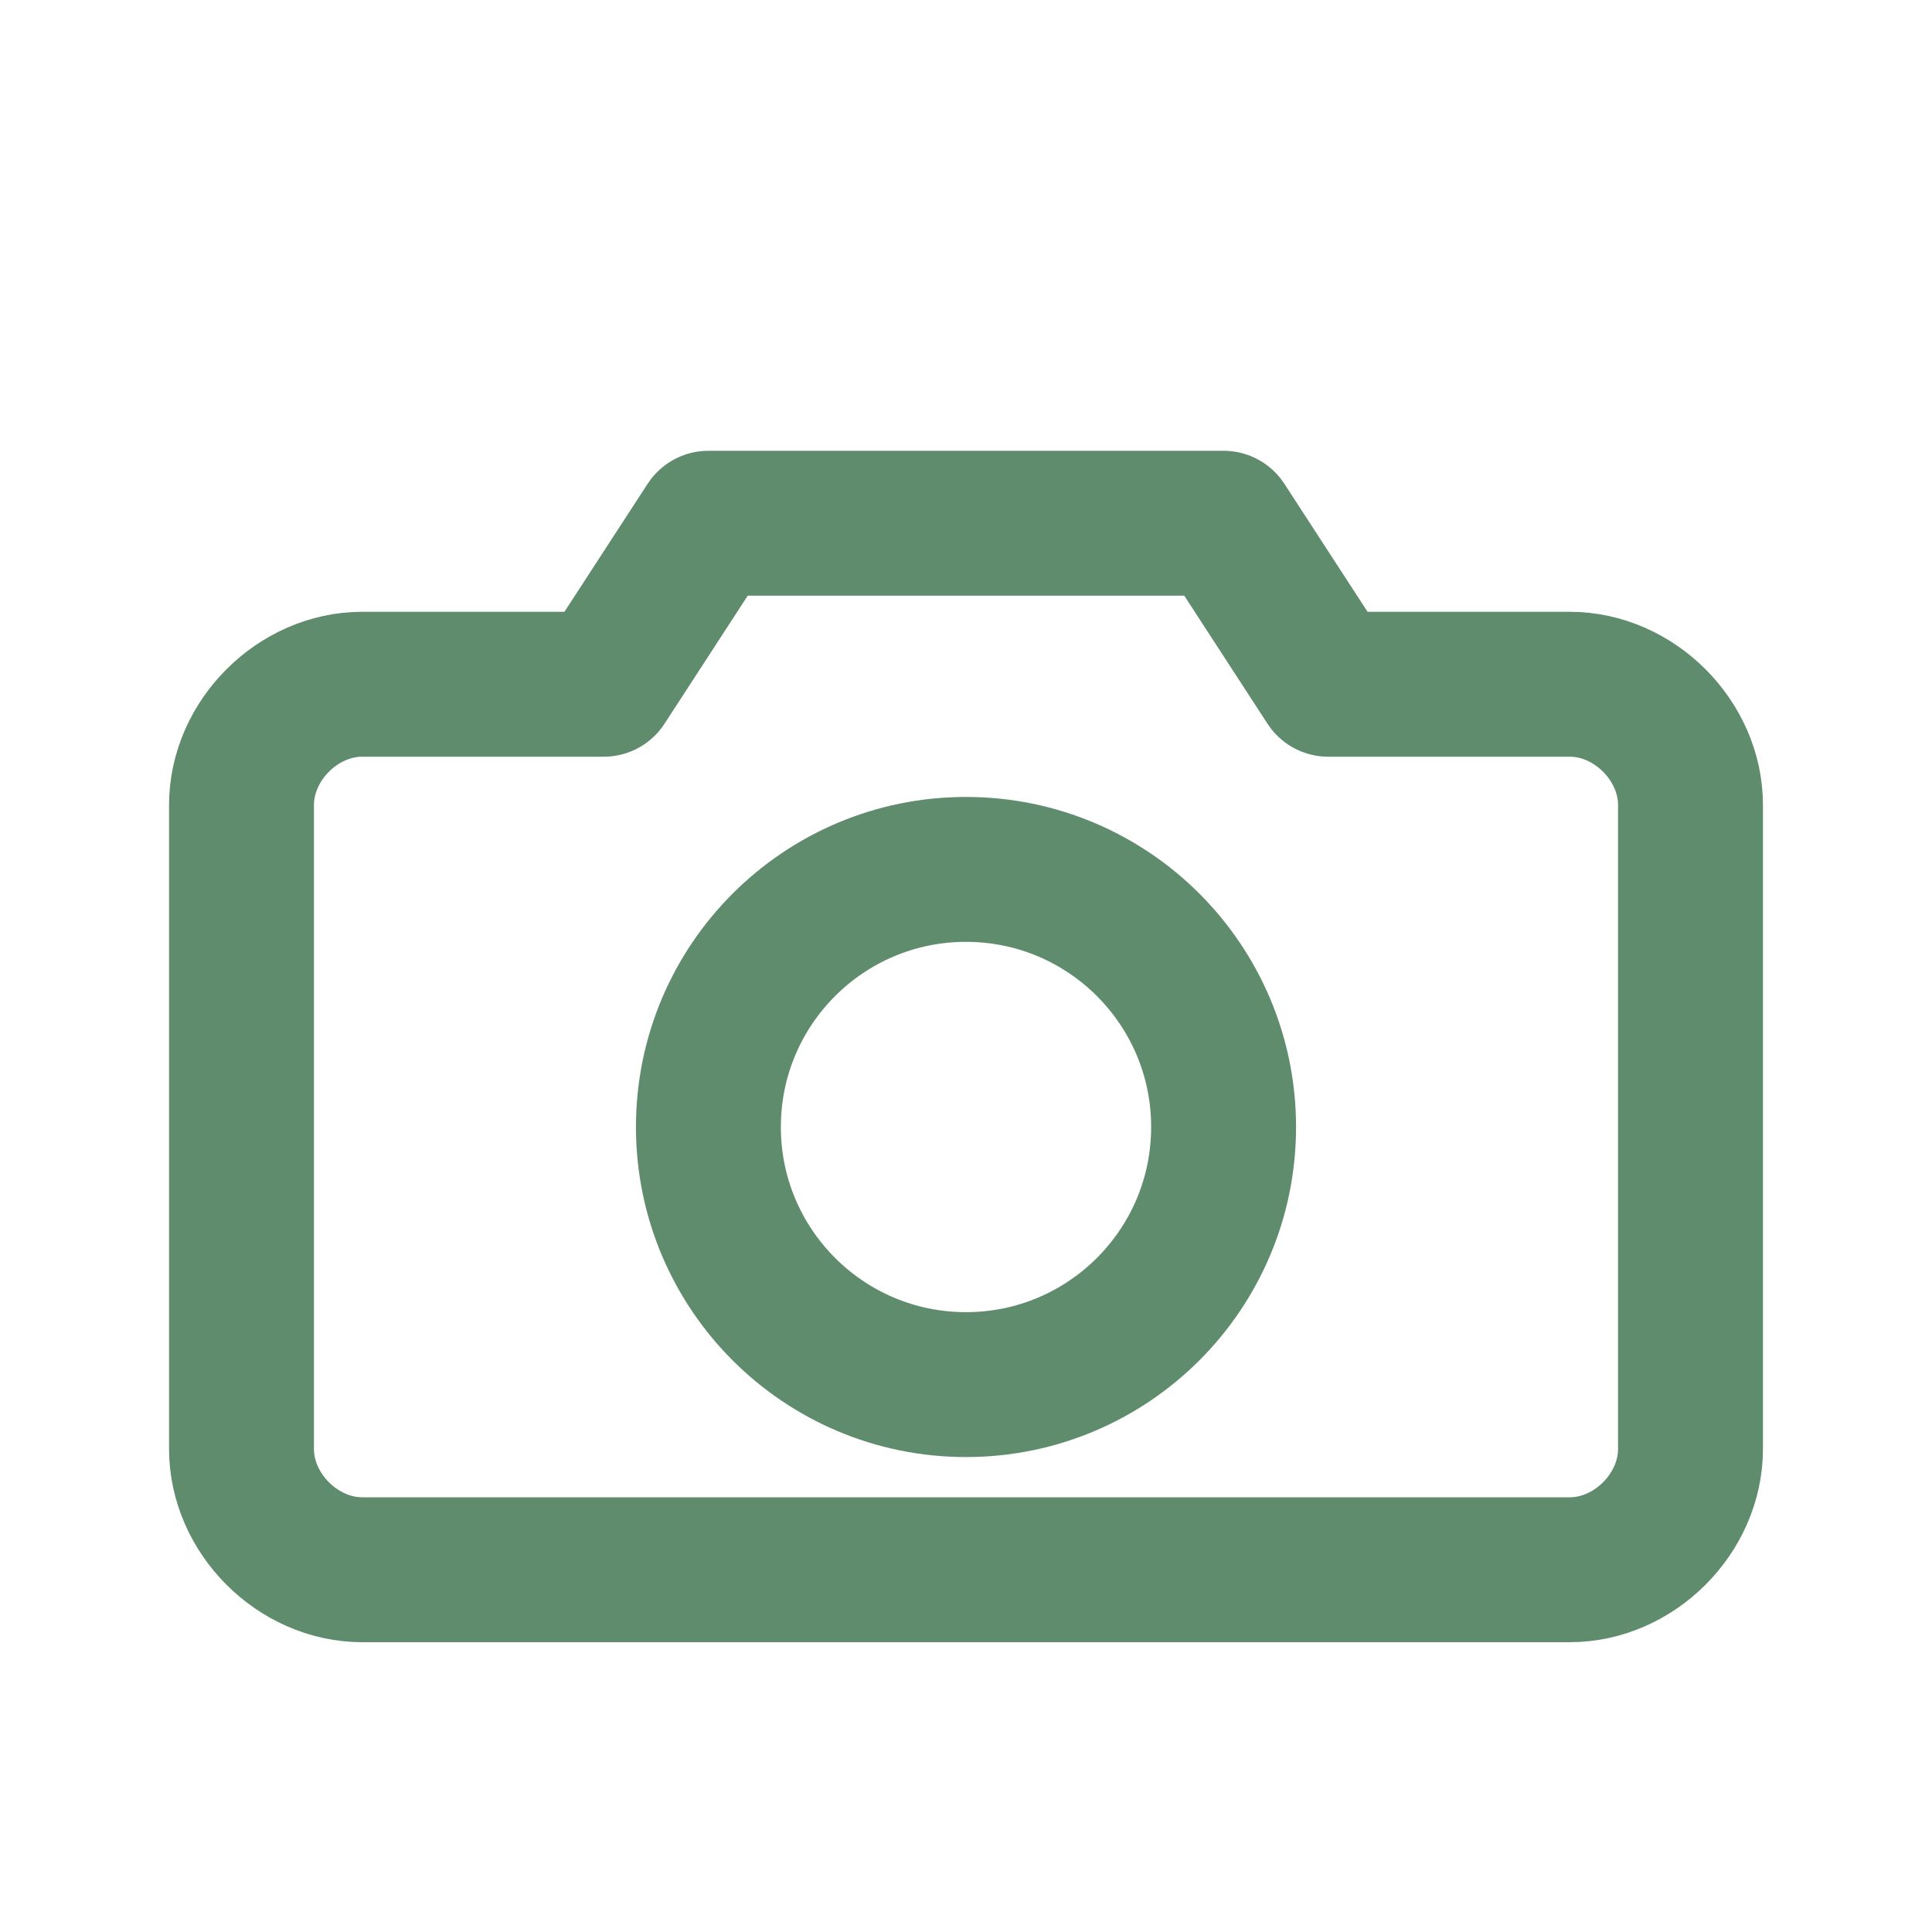
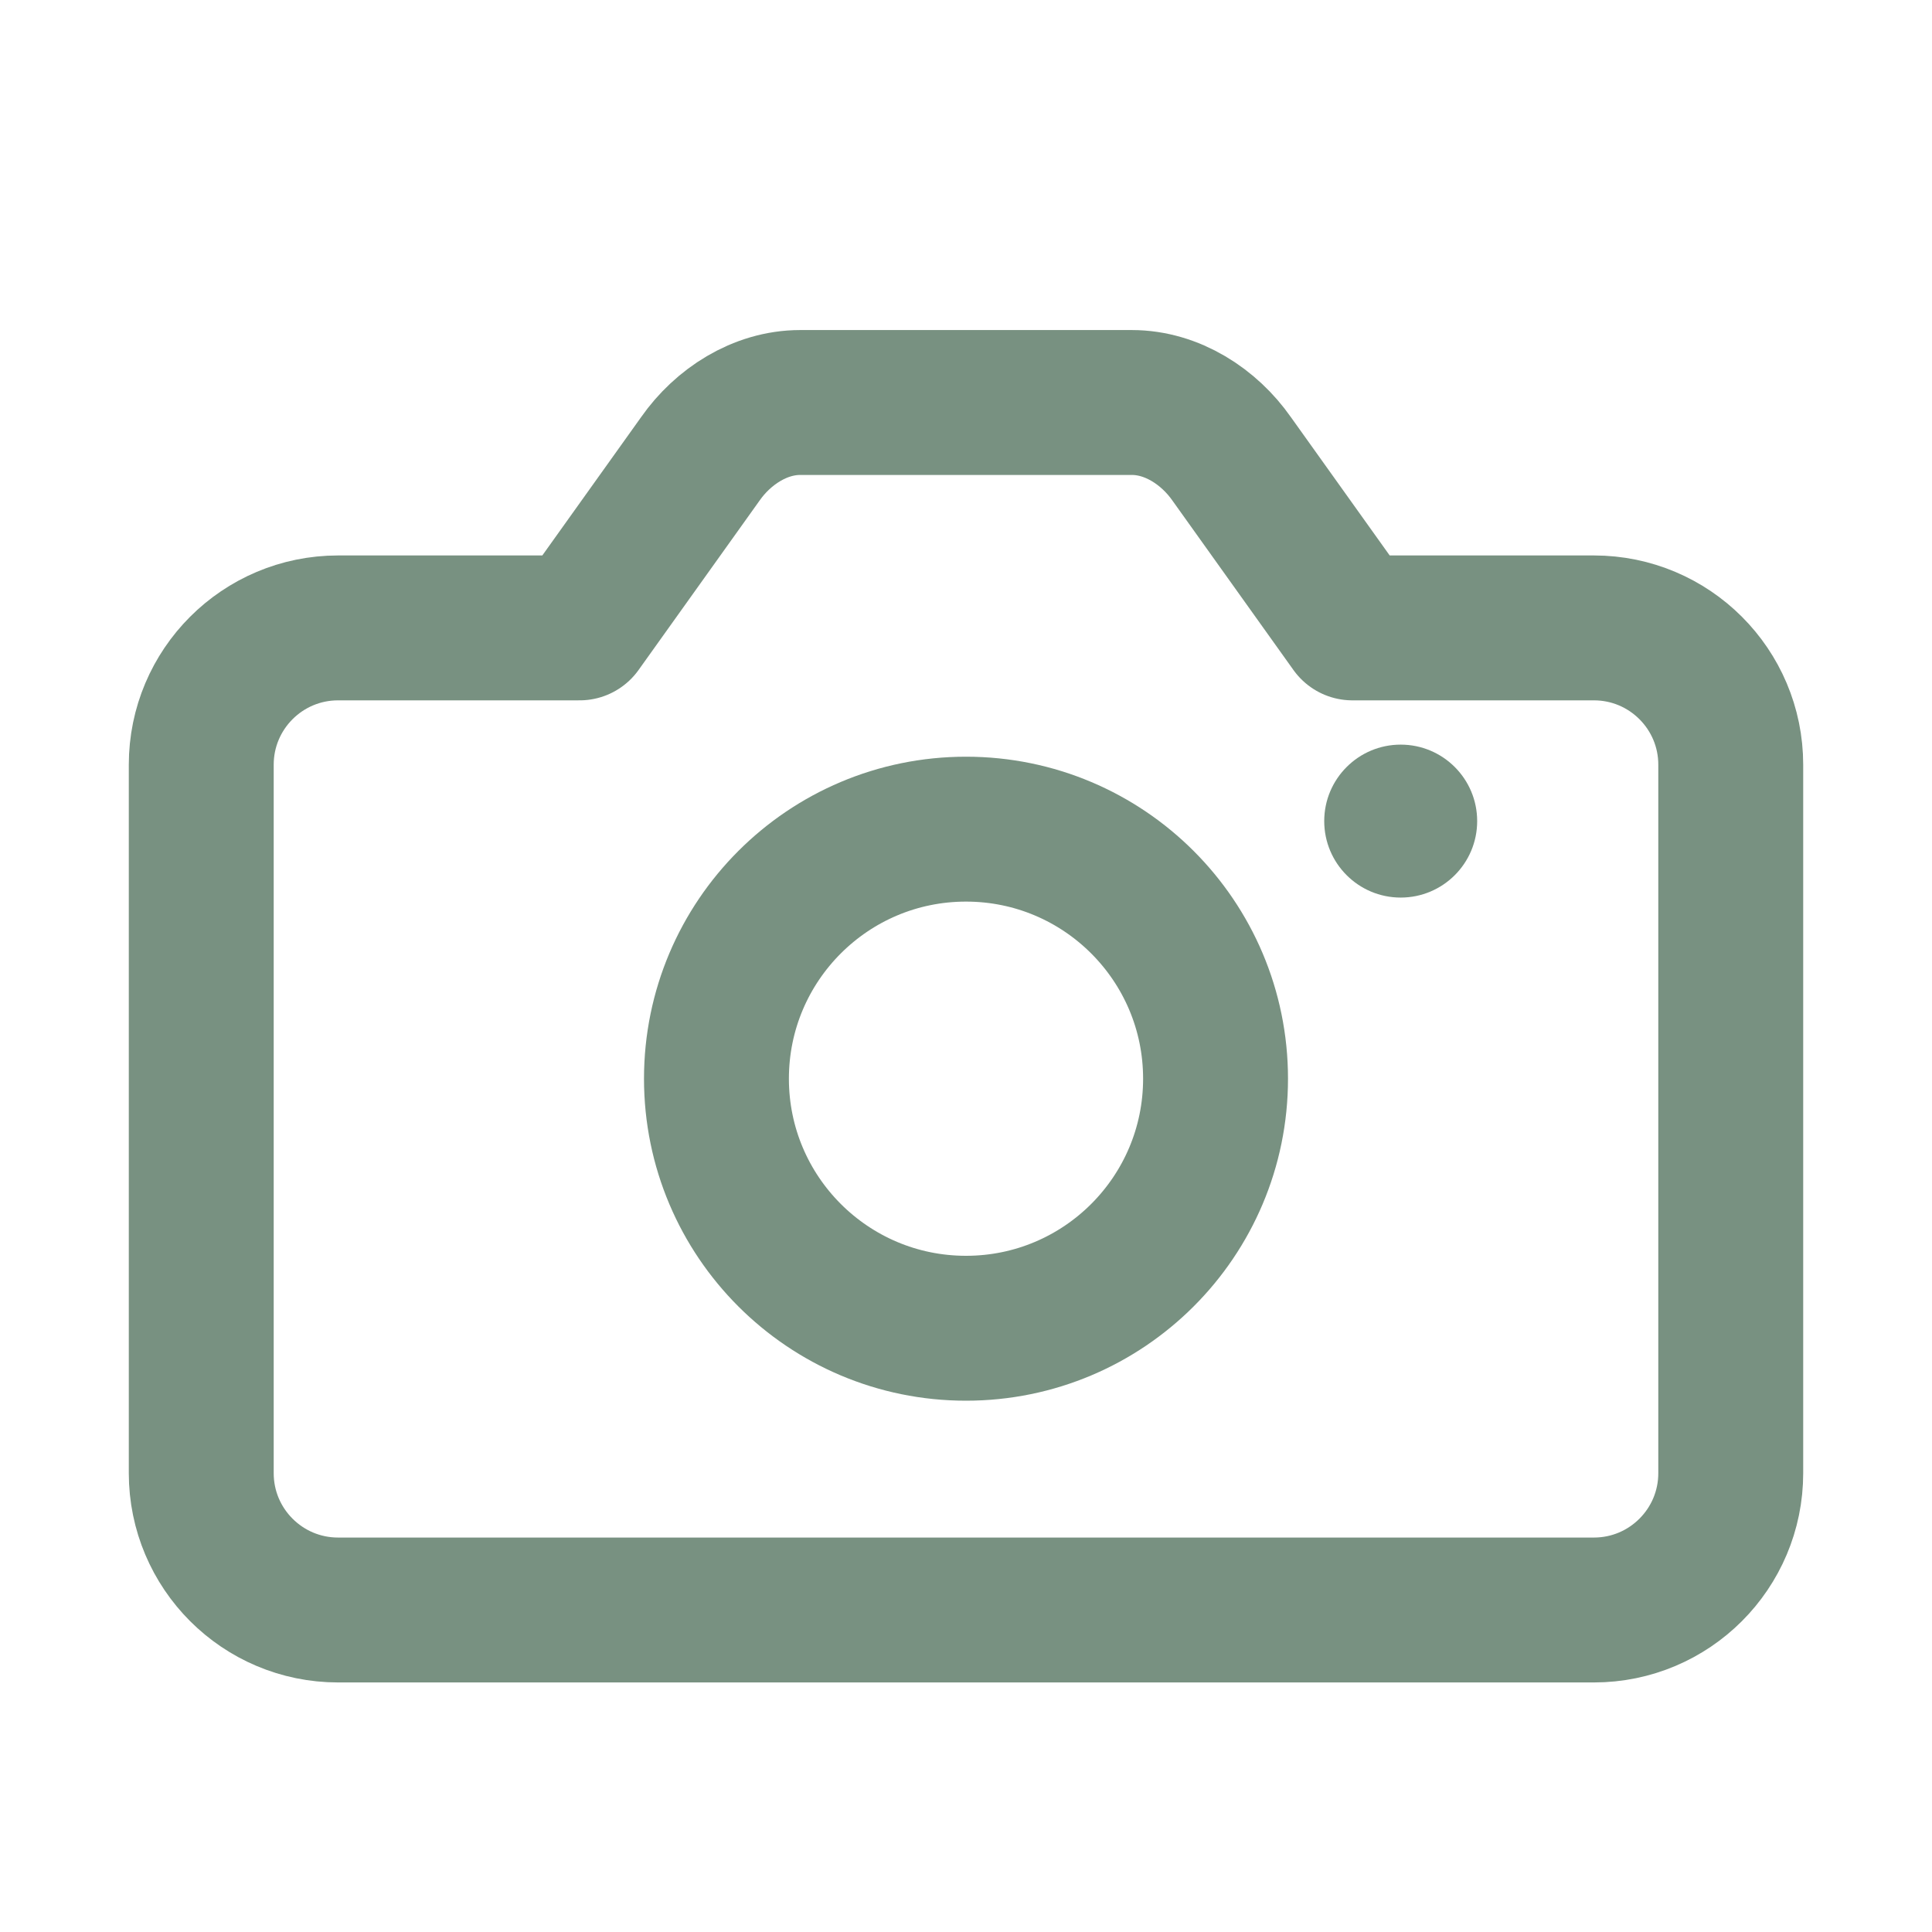
- <svg xmlns="http://www.w3.org/2000/svg" width="24" height="24" viewBox="0 0 24 24" fill="none">
-   <path d="M4.5 8.5h3l1.3-2h6.4l1.3 2h3c.8 0 1.5.7 1.5 1.5v8c0 .8-.7 1.5-1.5 1.5h-15c-.8 0-1.5-.7-1.5-1.5v-8c0-.8.7-1.5 1.5-1.5Z" stroke="#5F8C6C" stroke-width="1.8" stroke-linejoin="round" />
-   <circle cx="12" cy="14" r="3.2" stroke="#5F8C6C" stroke-width="1.8" />
+ <svg xmlns="http://www.w3.org/2000/svg" width="48" height="48" viewBox="0 0 24 24" fill="none">
+   <path d="M4.2 7.8h3l1.5-2.1c.28-.4.74-.7 1.24-.7h4.12c.5 0 .96.3 1.24.7l1.5 2.1h3a1.7 1.7 0 0 1 1.7 1.7v8.8a1.7 1.7 0 0 1-1.7 1.7H4.2a1.7 1.7 0 0 1-1.7-1.7V9.5a1.7 1.7 0 0 1 1.7-1.7Z" stroke="#789181" stroke-width="1.8" stroke-linejoin="round" />
+   <circle cx="12" cy="13.4" r="3.1" stroke="#789181" stroke-width="1.8" />
+   <circle cx="17.4" cy="10.2" r="0.95" fill="#789181" />
</svg>
